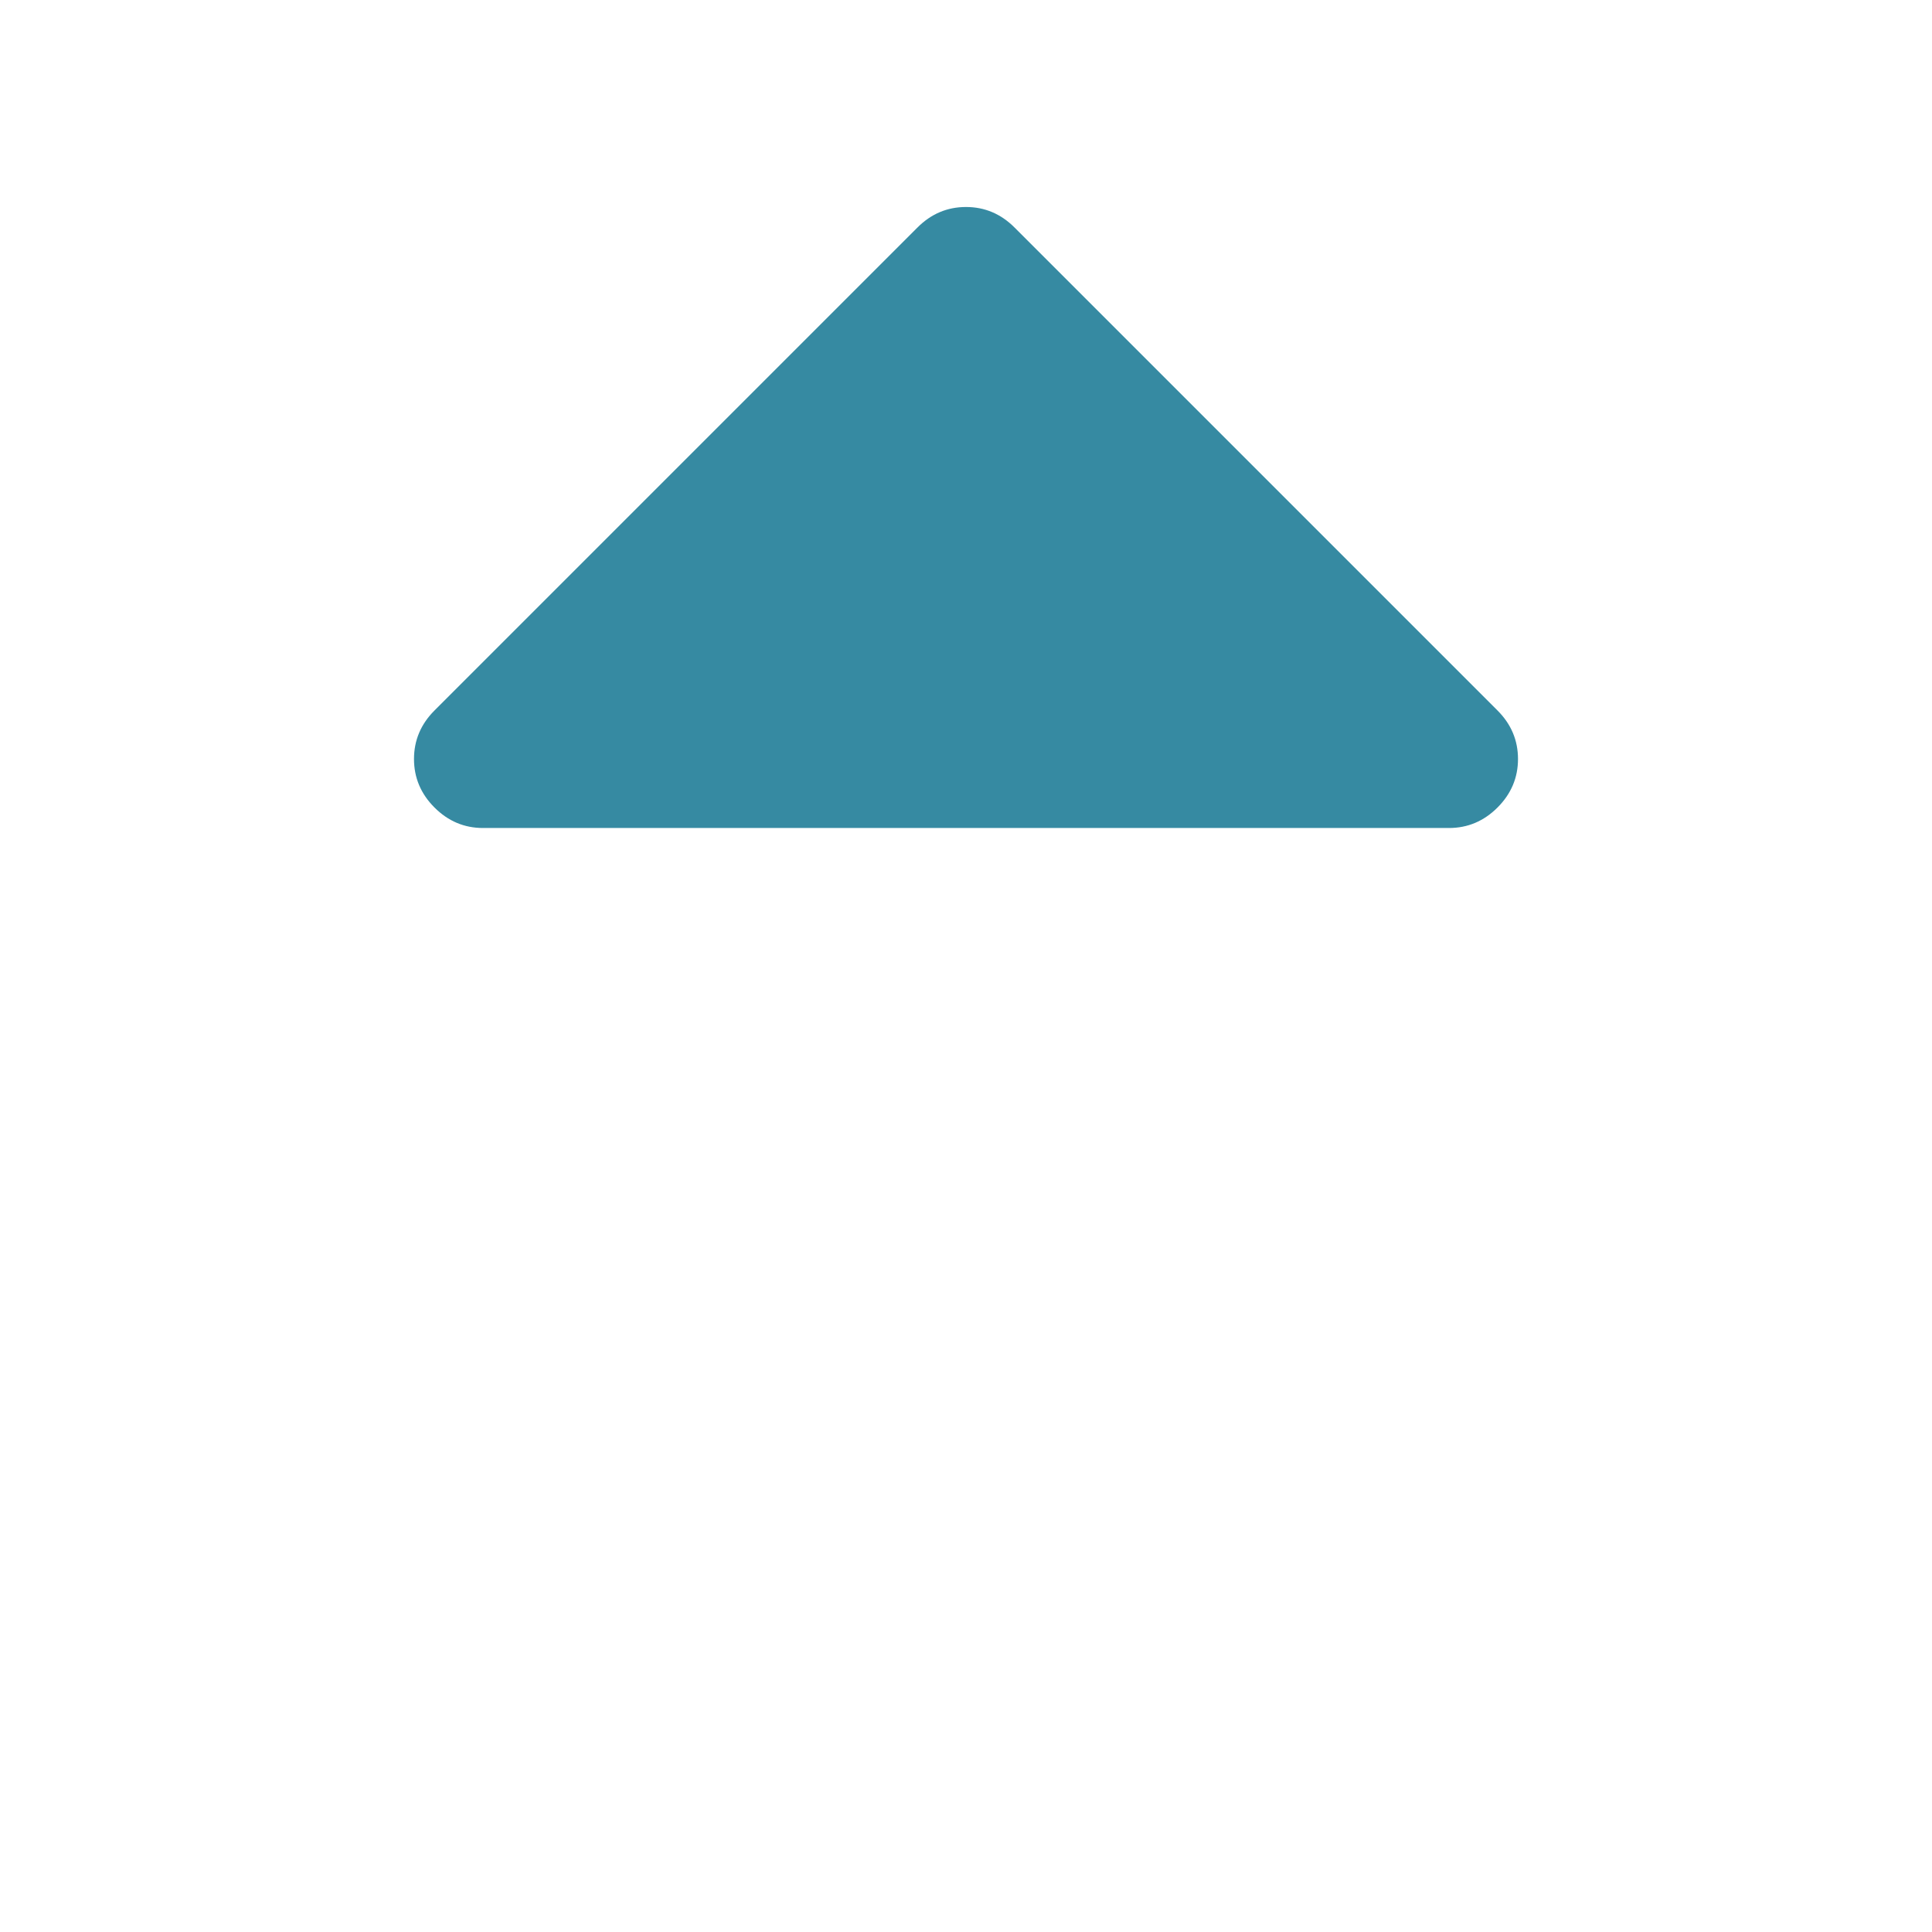
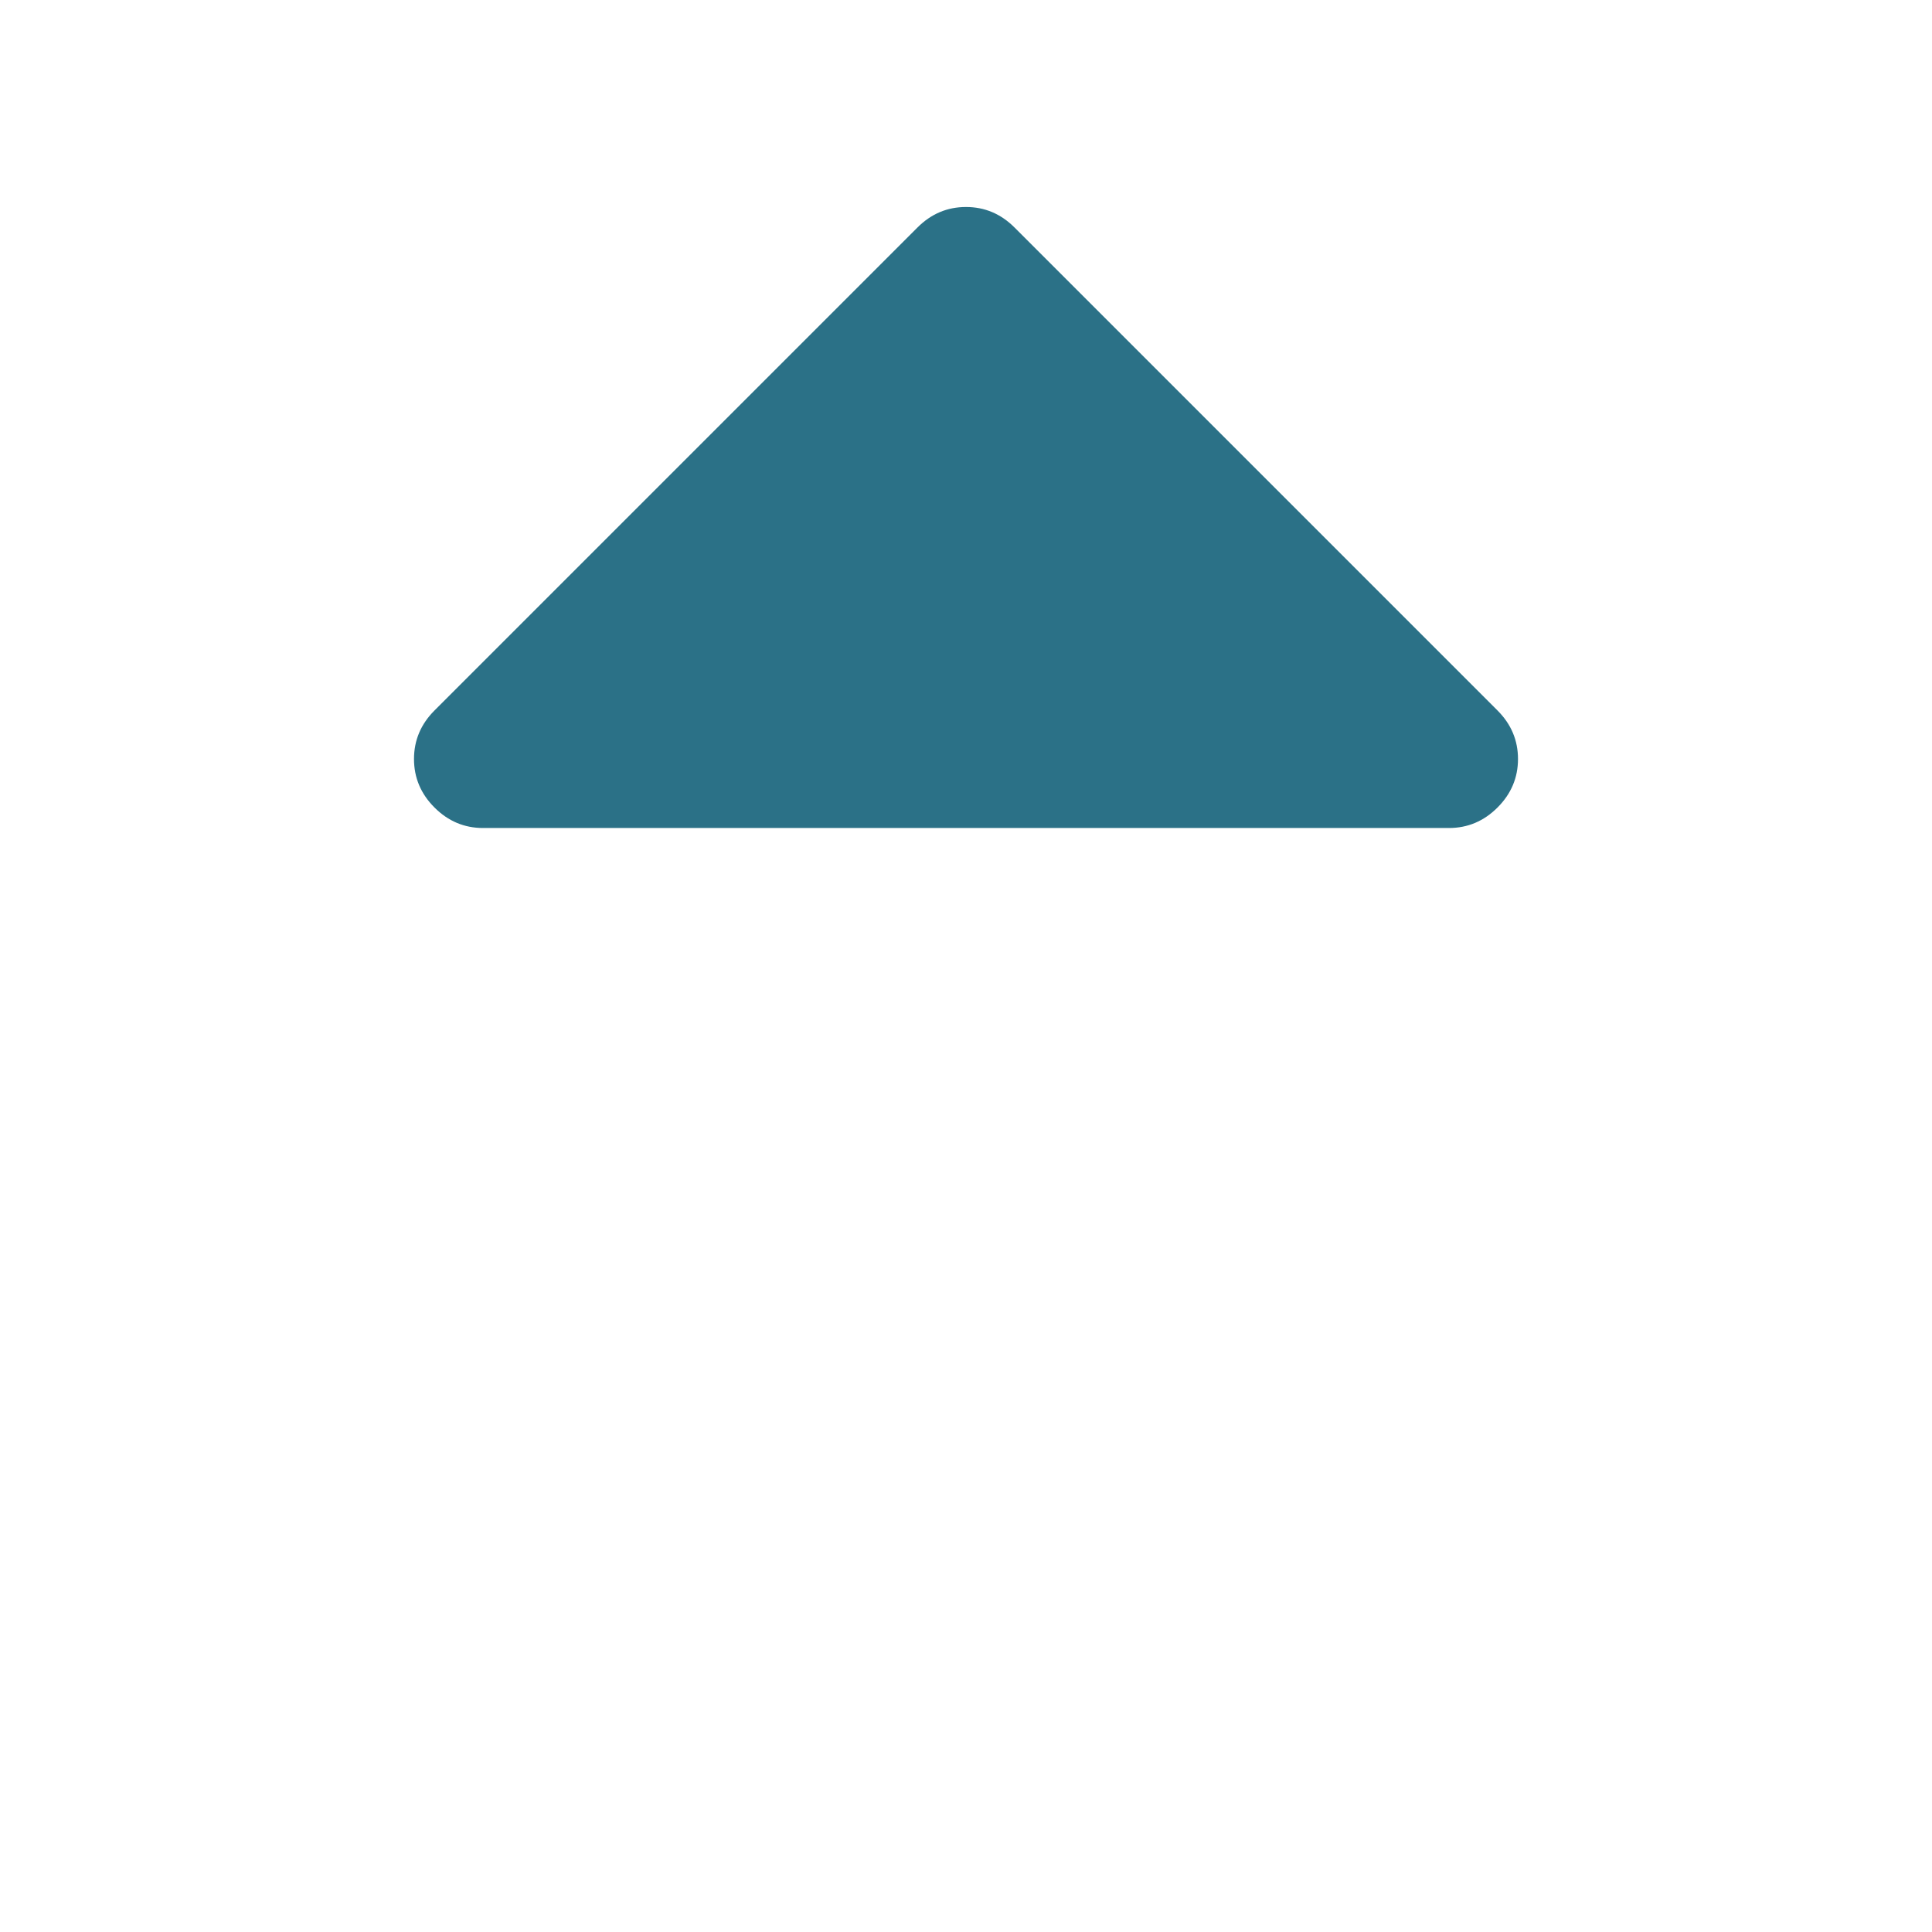
<svg xmlns="http://www.w3.org/2000/svg" width="1792" height="1792" viewBox="0 0 1792 1792">
-   <path style="fill:#368aa2" d="M1408 704q0 26-19 45t-45 19h-896q-26 0-45-19t-19-45 19-45l448-448q19-19 45-19t45 19l448 448q19 19 19 45z" />
+   <path style="fill:#2b7187" d="M1408 704q0 26-19 45t-45 19h-896q-26 0-45-19t-19-45 19-45l448-448q19-19 45-19t45 19l448 448q19 19 19 45z" />
</svg>
